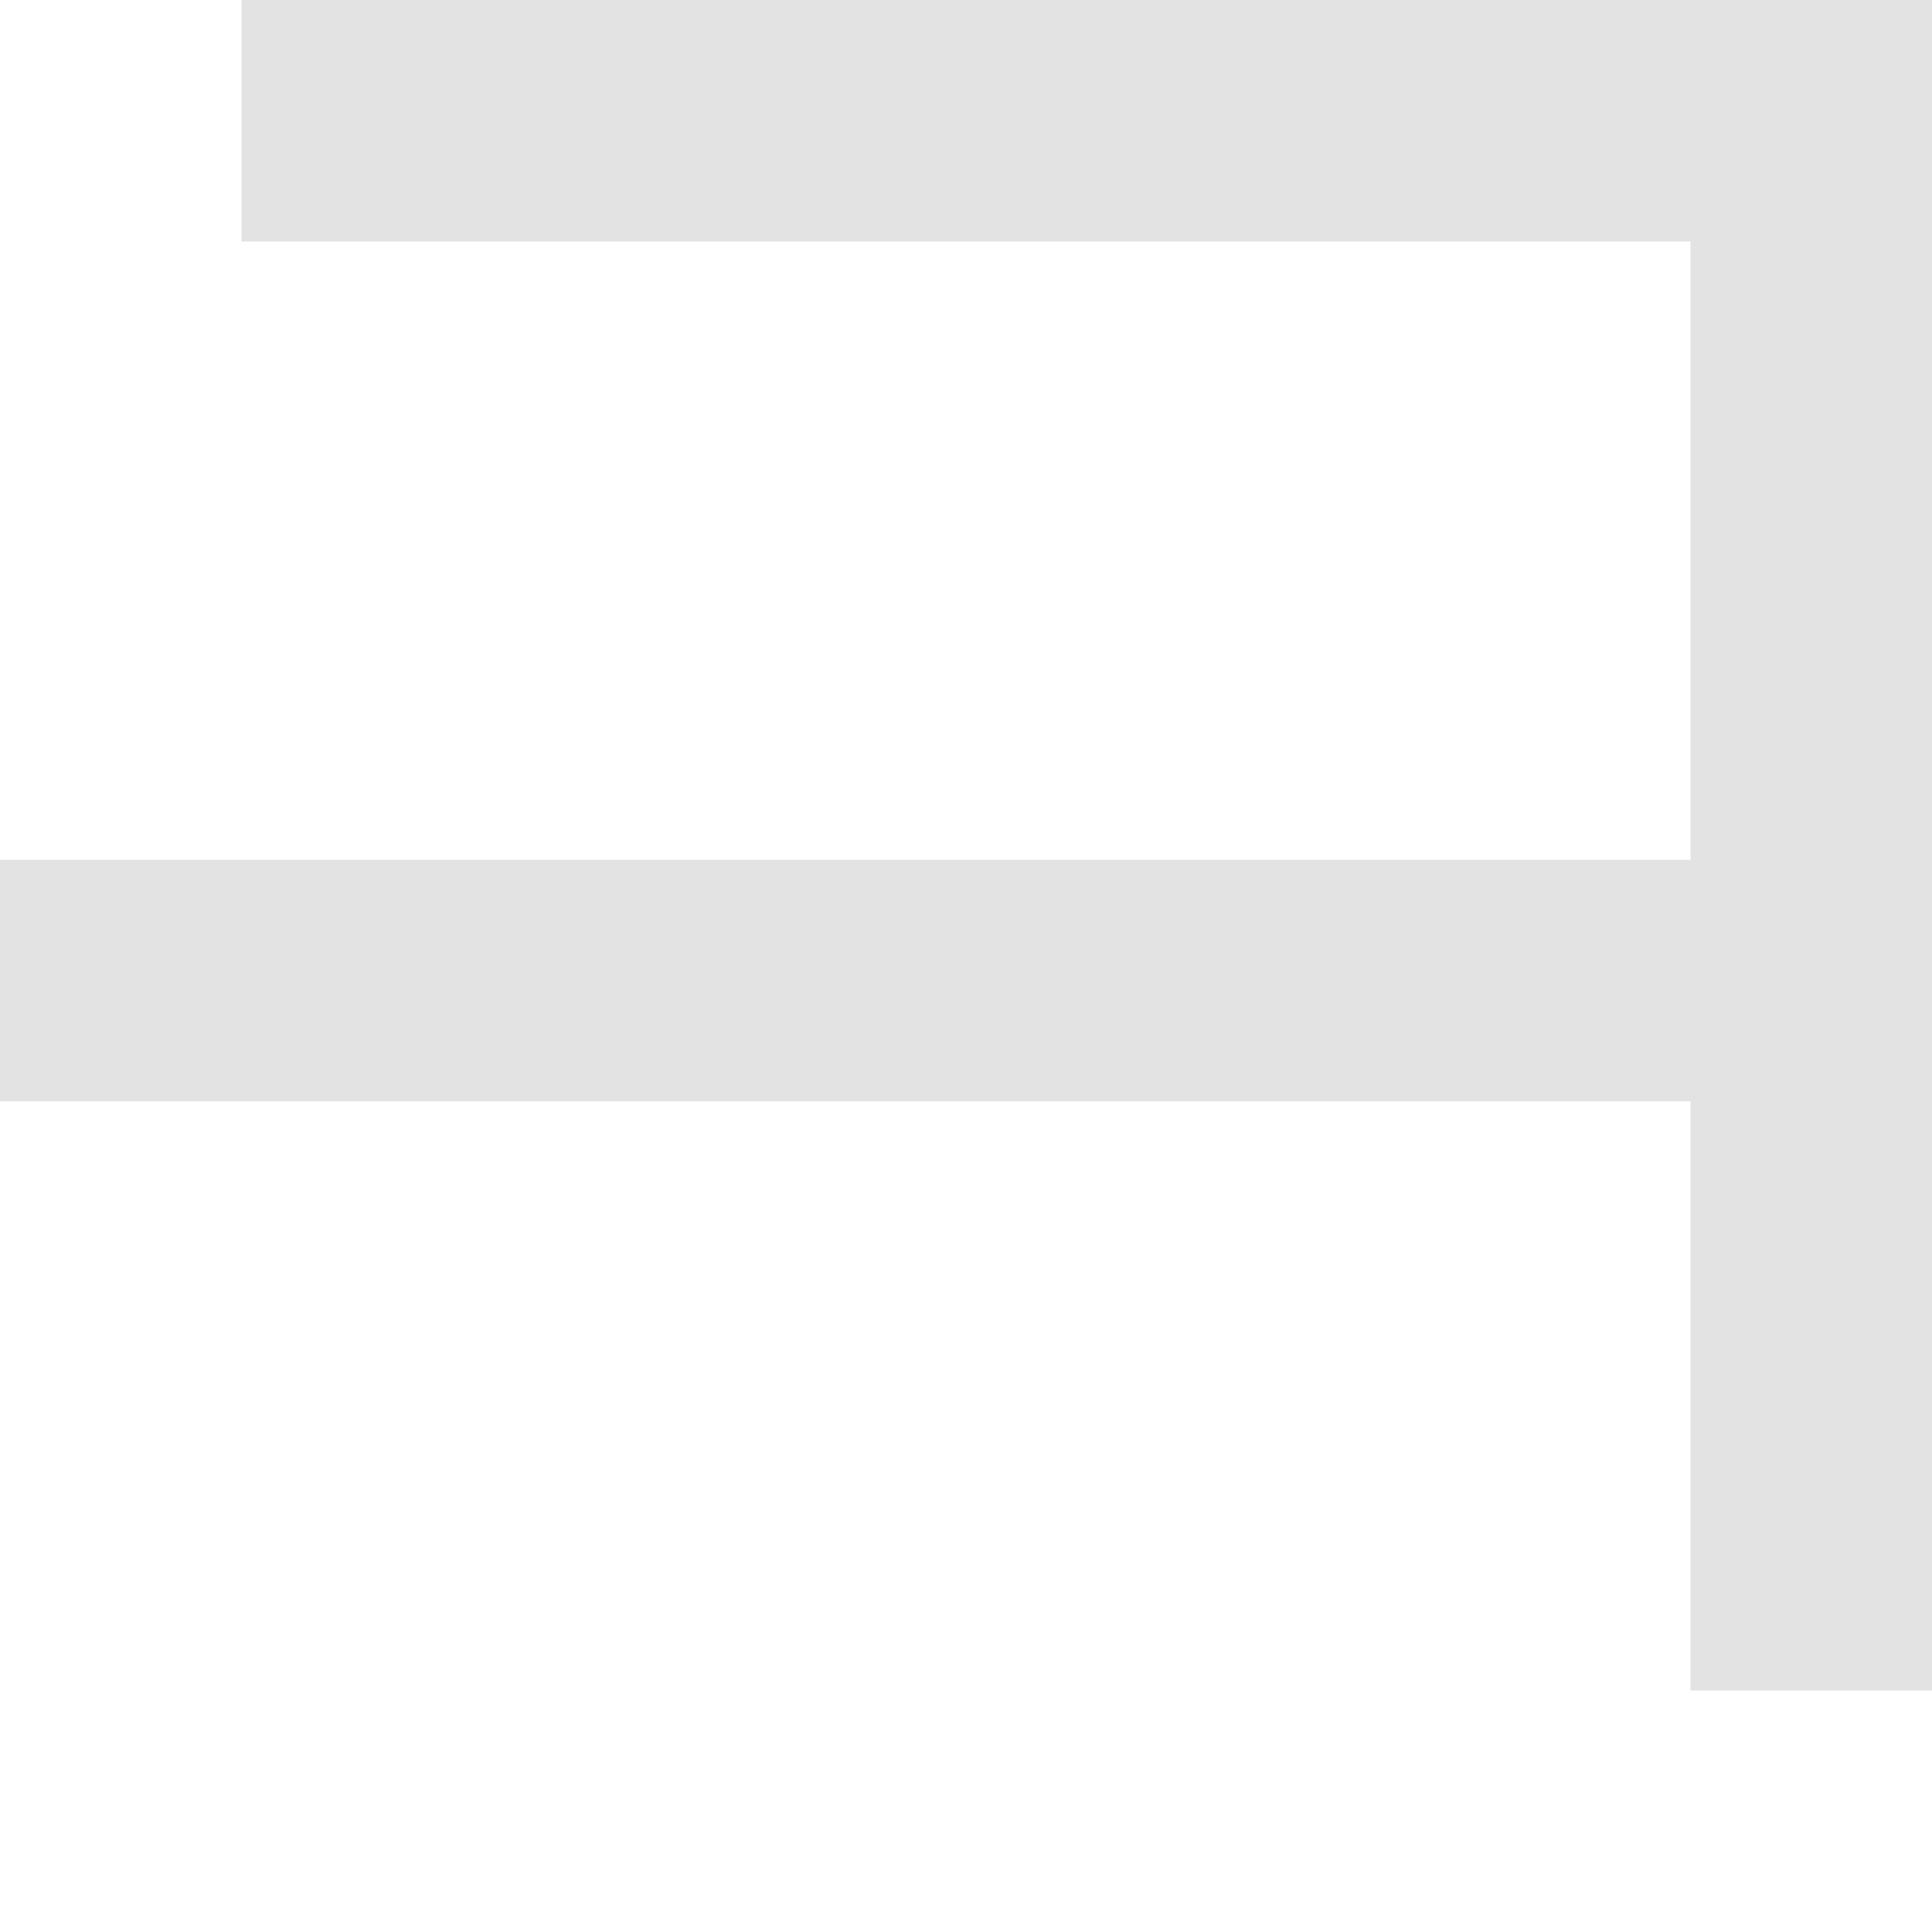
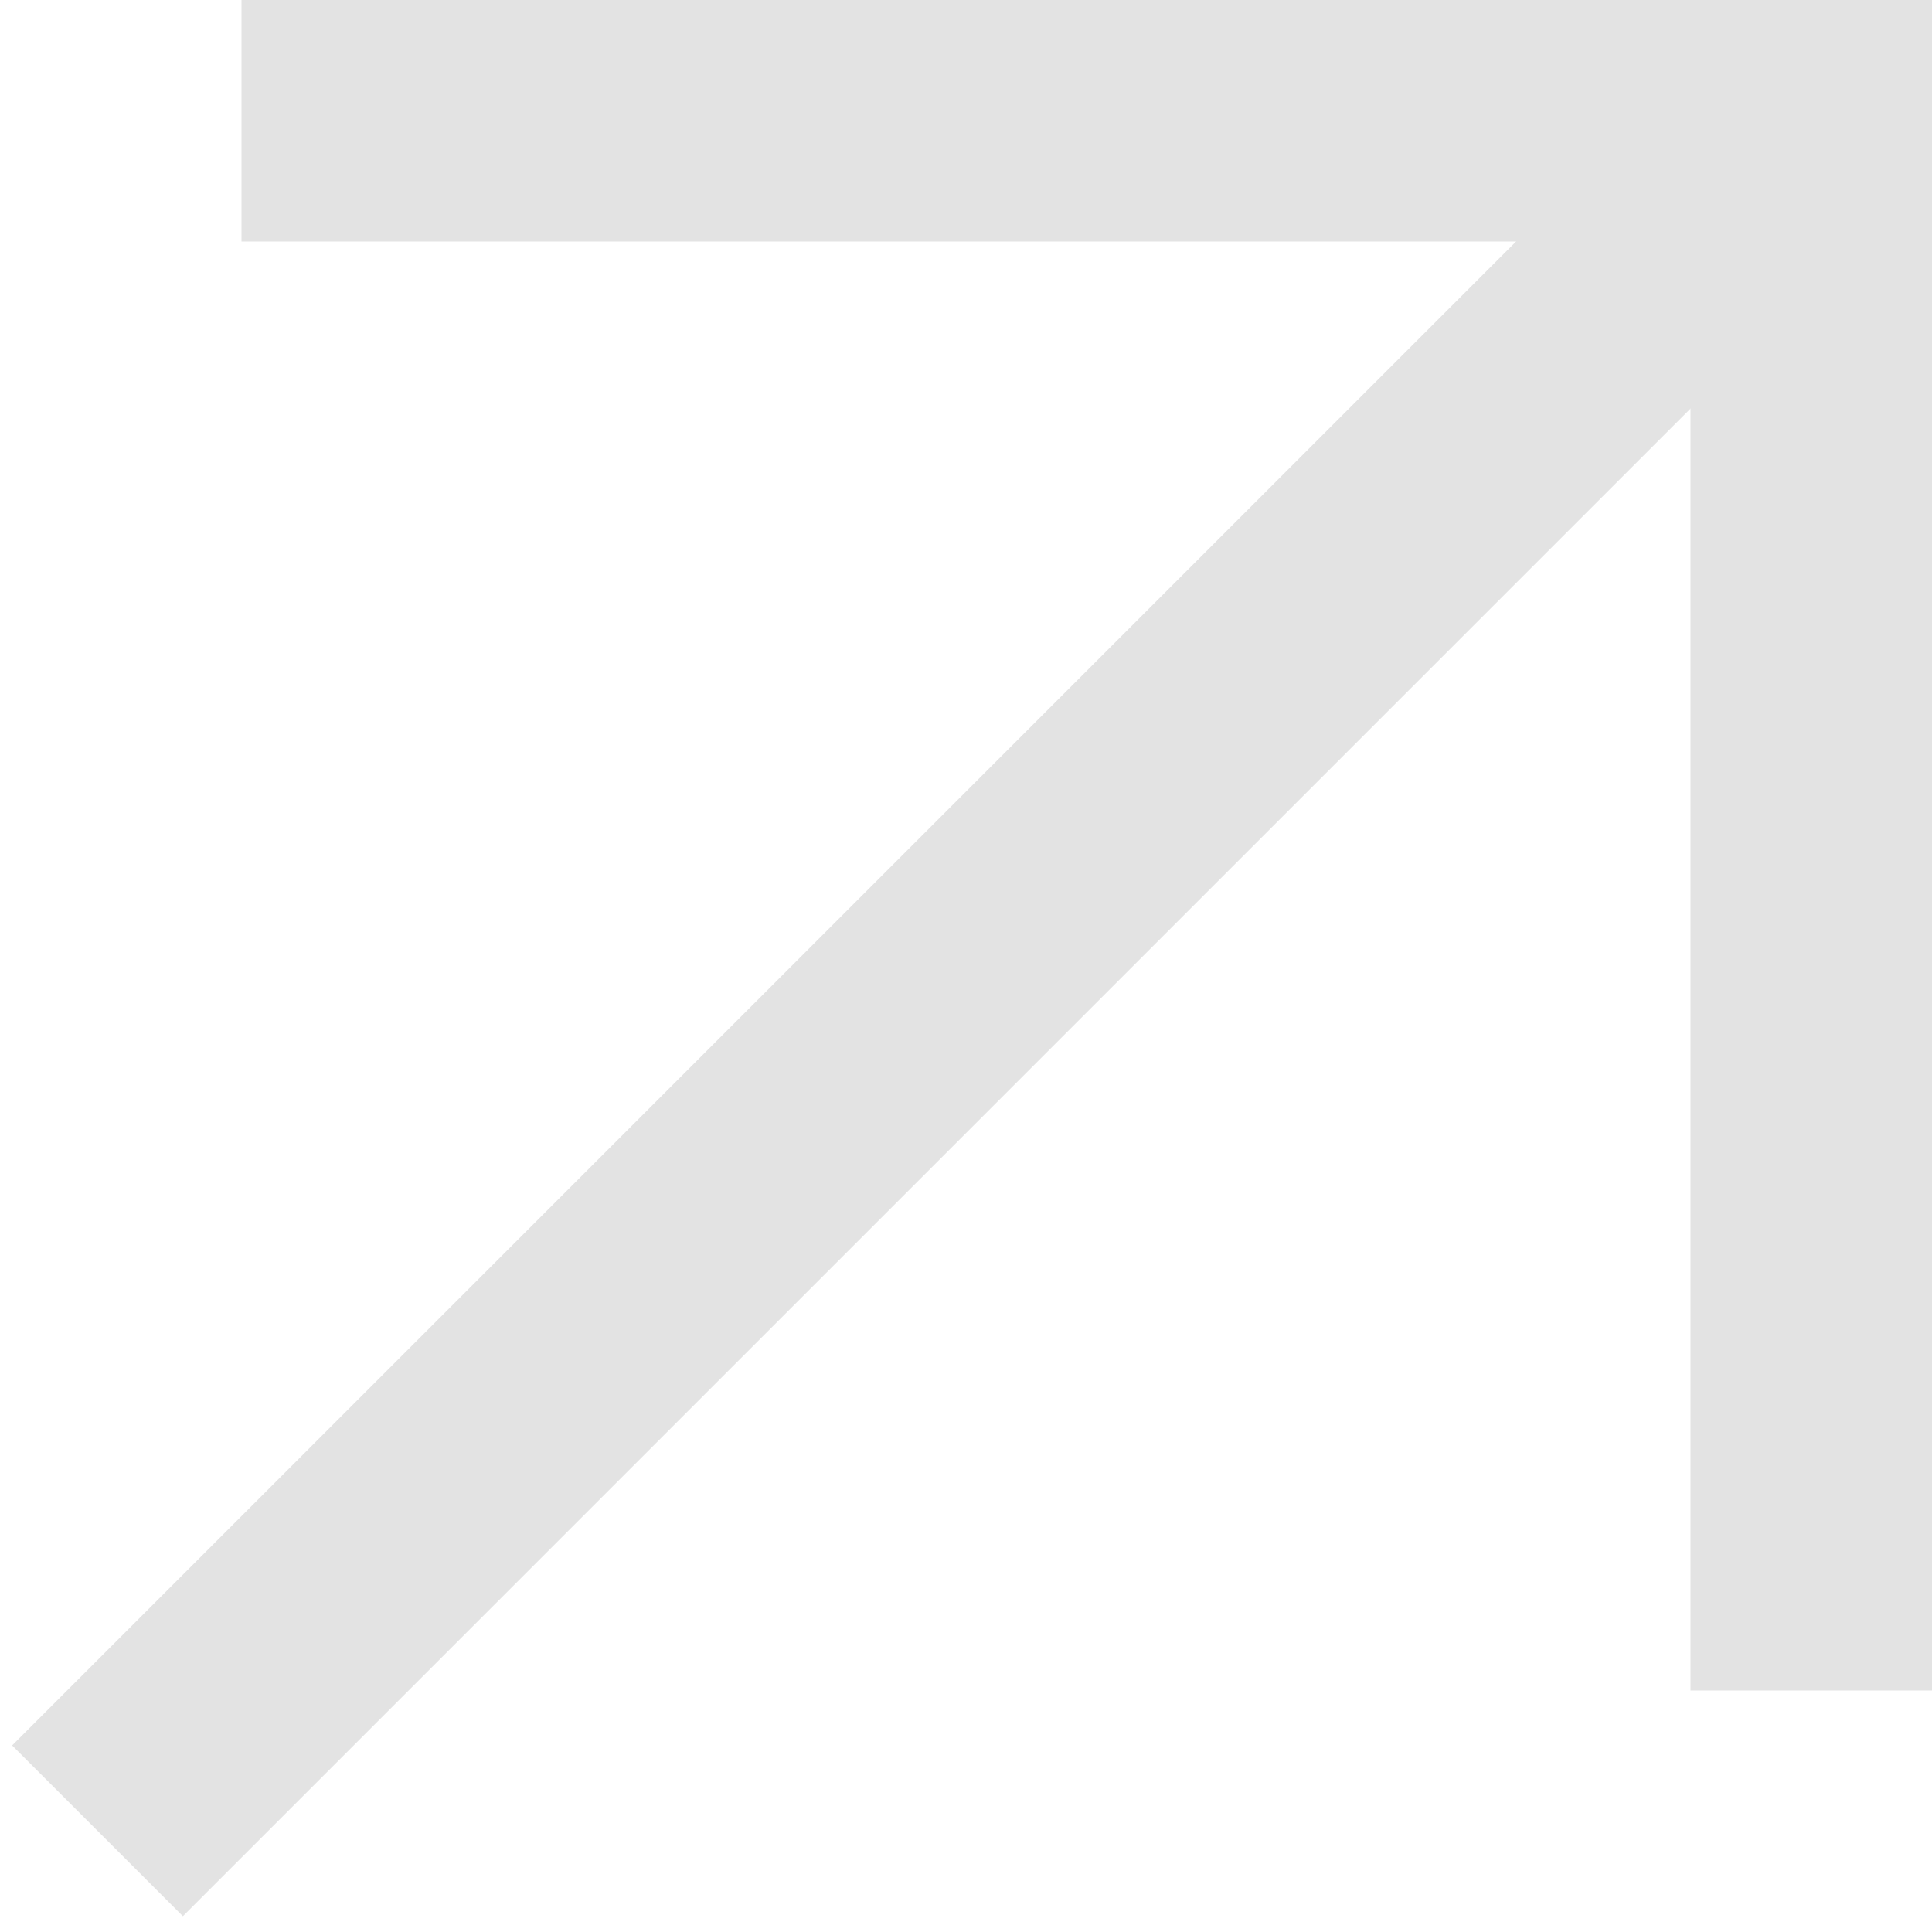
- <svg xmlns="http://www.w3.org/2000/svg" width="16px" height="16px" viewBox="0 0 16 16" version="1.1">
-   <g id="CDW-·-Arrow-Diagonal-·-ICON" stroke="none" stroke-width="1" fill="none" fill-rule="evenodd">
-     <rect id="Rectangle-Copy" fill="#E3E3E3" transform="translate(15, 7) rotate(-270) translate(-15, -7)" x="8" y="6" width="14" height="2" />
-     <rect id="Rectangle-Copy" fill="#E3E3E3" transform="translate(9, 1) rotate(-180) translate(-9, -1)" x="2" y="4.26325641e-14" width="14" height="2" />
-     <rect id="Rectangle-Copy-2" fill="#E3E3E3" transform="translate(7,8787, 8,1213) rotate(-225) translate(-7,8787, -8,1213)" x="-2.121" y="7.121" width="20" height="2" />
-   </g>
+ <svg xmlns="http://www.w3.org/2000/svg" version="1.1" id="Capa_1" x="0px" y="0px" viewBox="0 0 16 16" style="enable-background:new 0 0 16 16;" xml:space="preserve">
+   <style type="text/css">
+ 	.st0{fill-rule:evenodd;clip-rule:evenodd;fill:#E3E3E3;}
+ </style>
+   <rect id="Rectangle-Copy" x="14" class="st0" width="2" height="14" />
+   <rect id="Rectangle-Copy_00000024712551407116330700000018099904707252759168_" x="2" class="st0" width="14" height="2" />
+   <rect id="Rectangle-Copy-2" x="-2.1" y="7.1" transform="matrix(0.7071 -0.7071 0.7071 0.7071 -3.435 7.9497)" class="st0" width="20" height="2" />
</svg>
